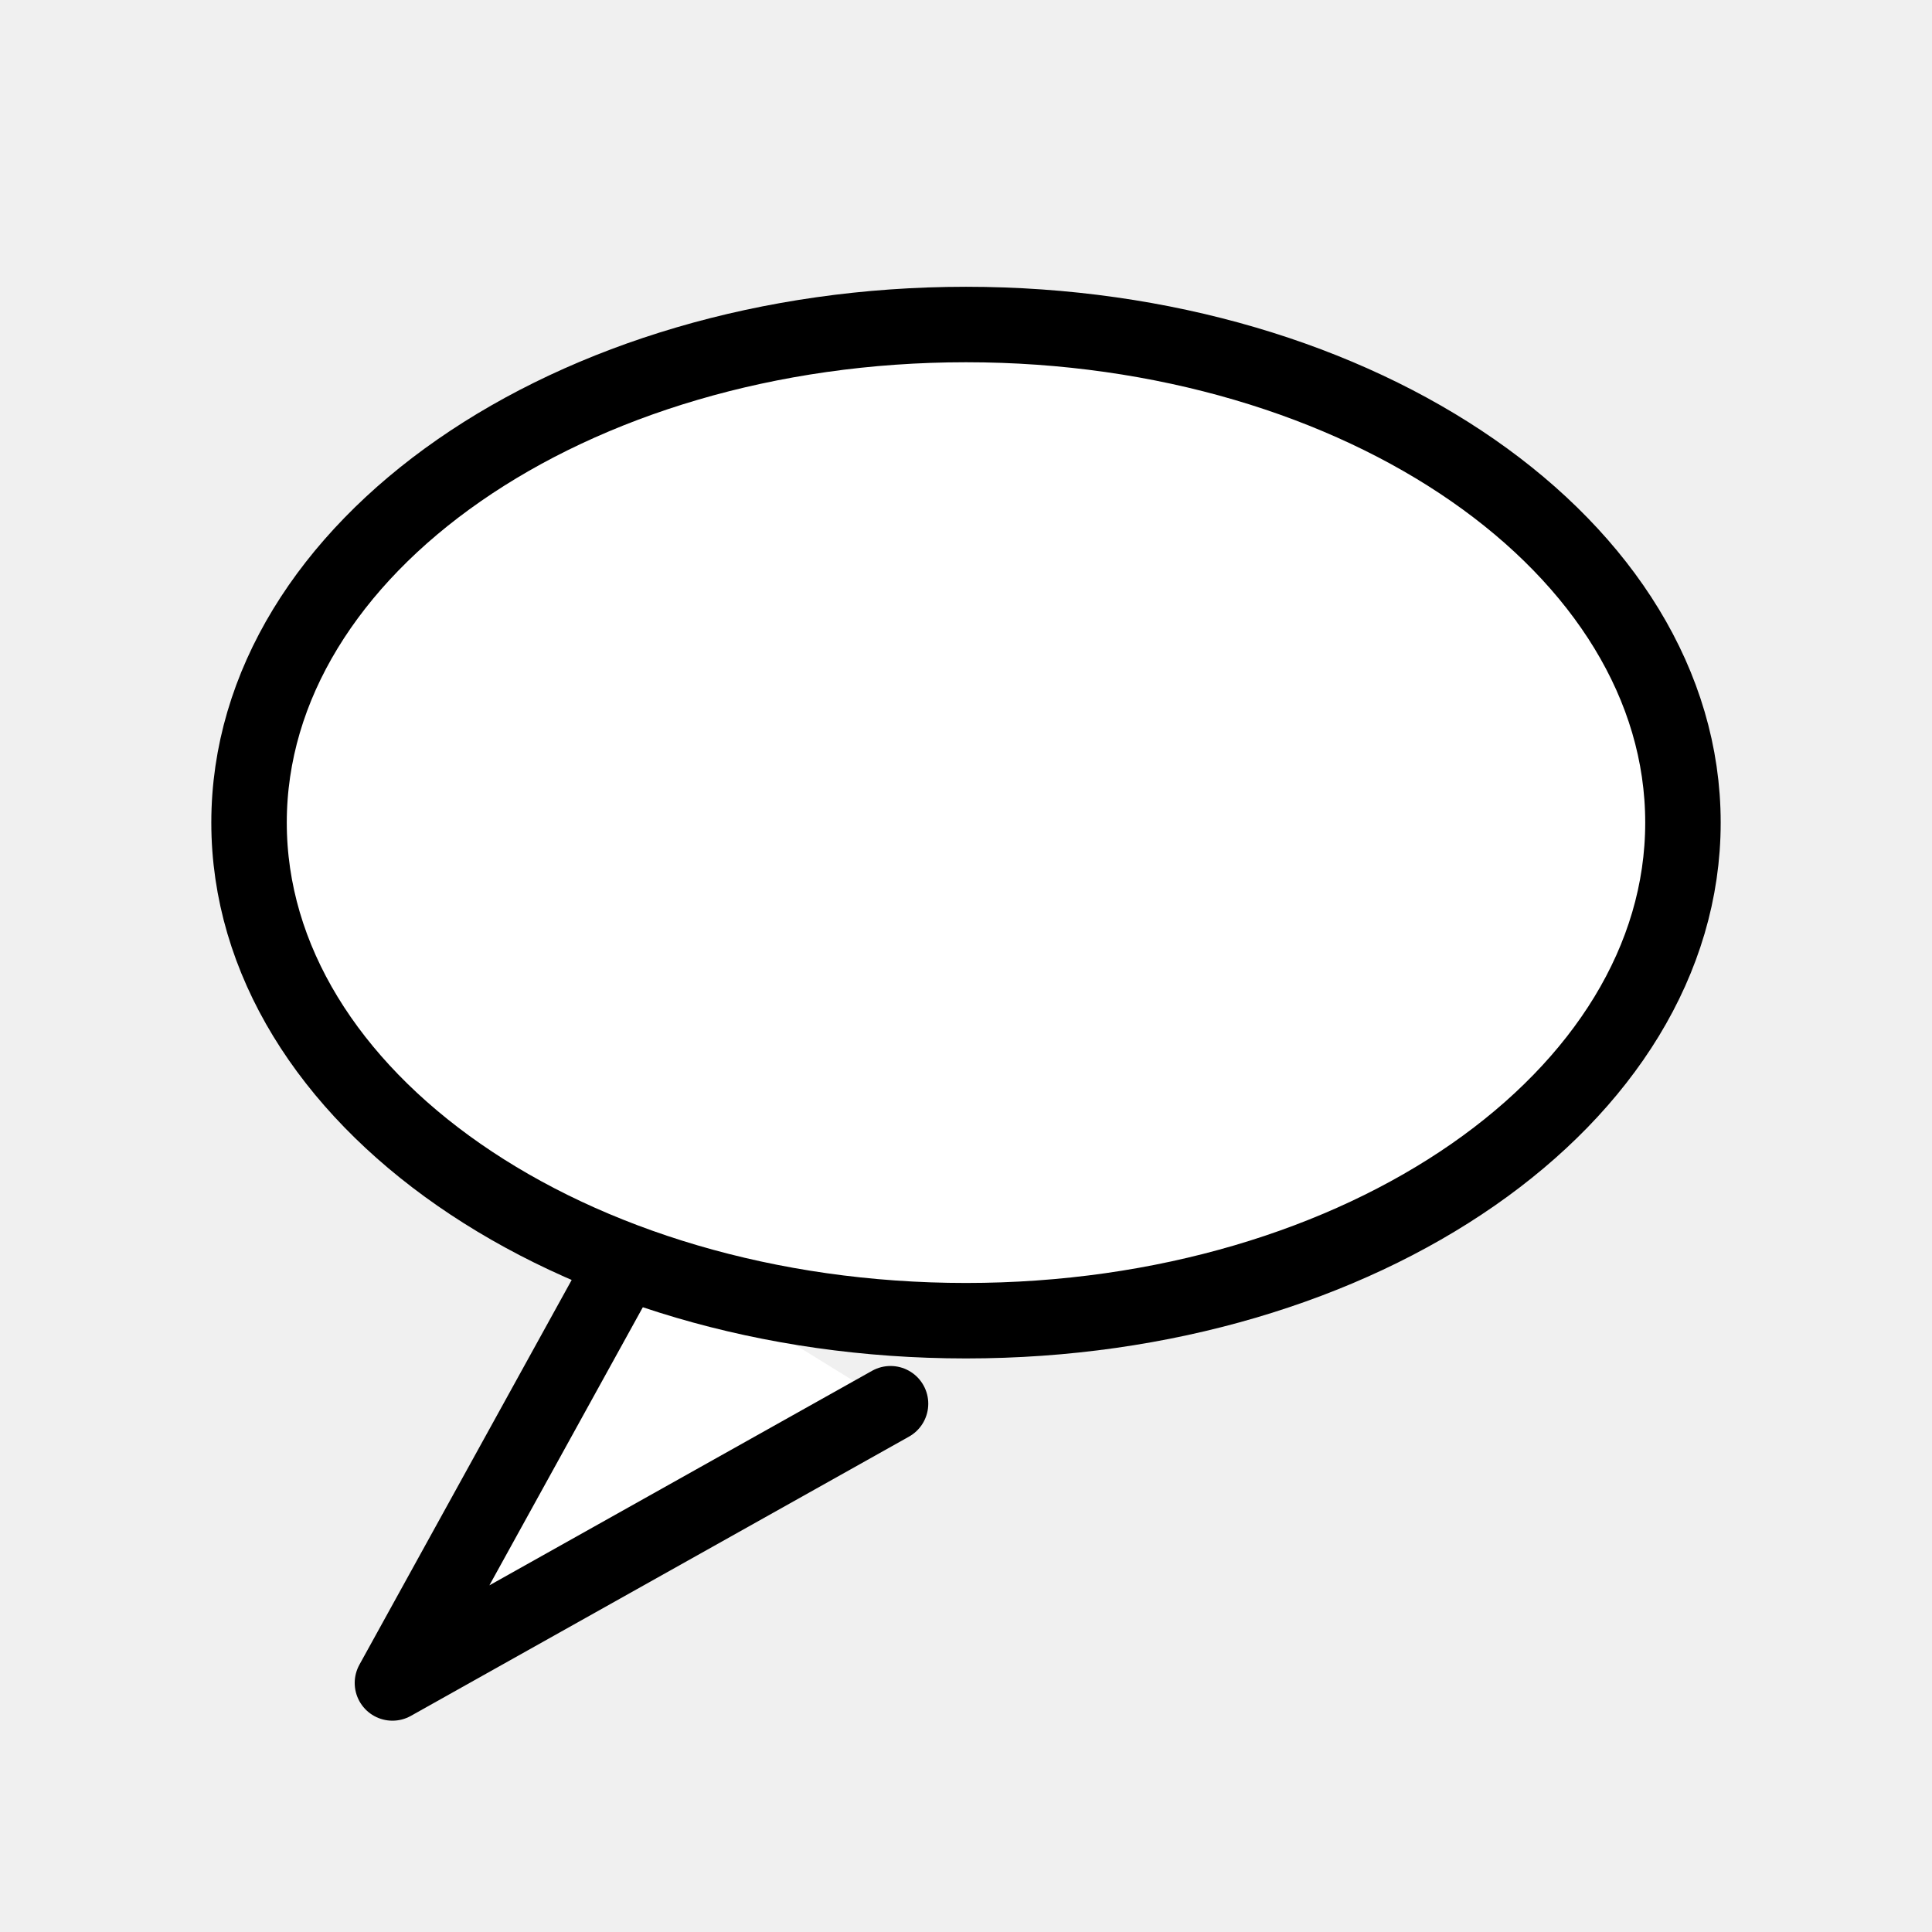
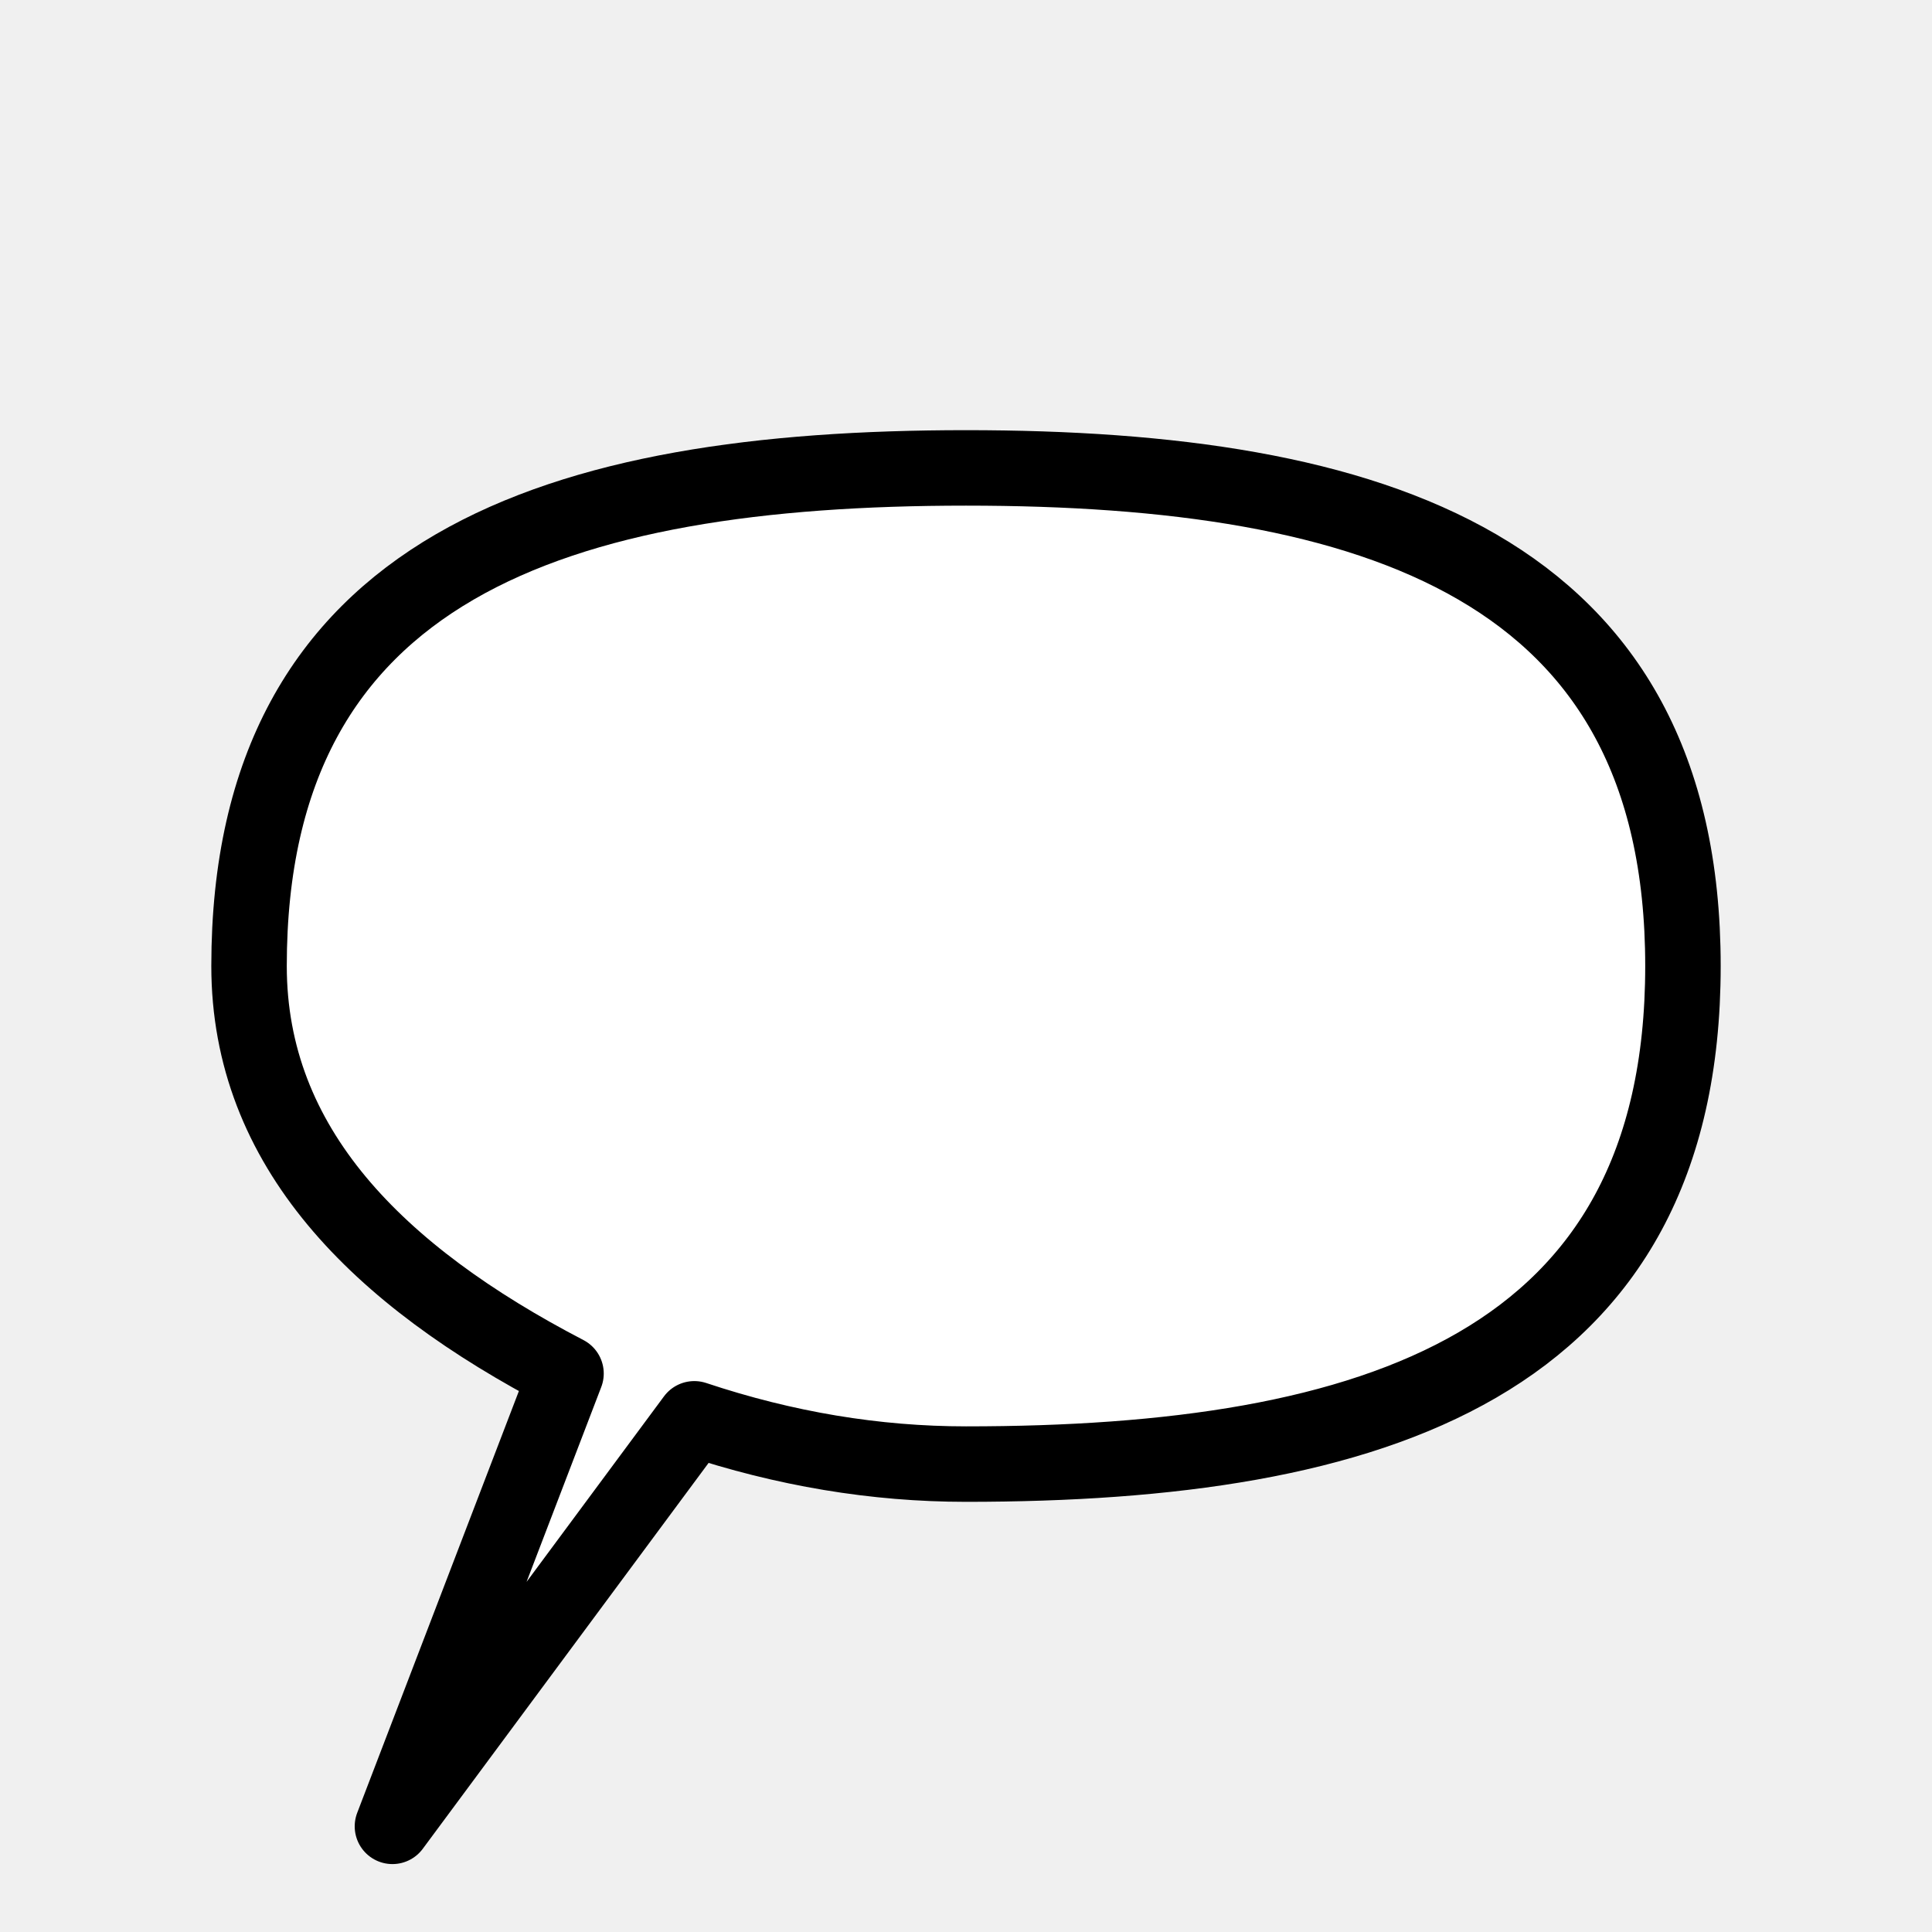
<svg xmlns="http://www.w3.org/2000/svg" width="512" height="512" viewBox="0 0 512 512">
-   <path d="M 168 330 L 104 446 L 236 372" fill="#ffffff" stroke="#000000" stroke-width="20" stroke-linejoin="round" stroke-linecap="round" />
-   <ellipse cx="256" cy="218" rx="190" ry="132" fill="#ffffff" stroke="#000000" stroke-width="20" />
+   <path d="M 66 256            C 66 150, 148 124, 256 124            C 364 124, 446 150, 446 256            C 446 362, 364 388, 256 388            C 232 388, 208 384, 184 376            L 104 484            L 150 364            C 100 338, 66 304, 66 256            Z" fill="#ffffff" stroke="#000000" stroke-width="20" stroke-linejoin="round" stroke-linecap="round" />
</svg>
